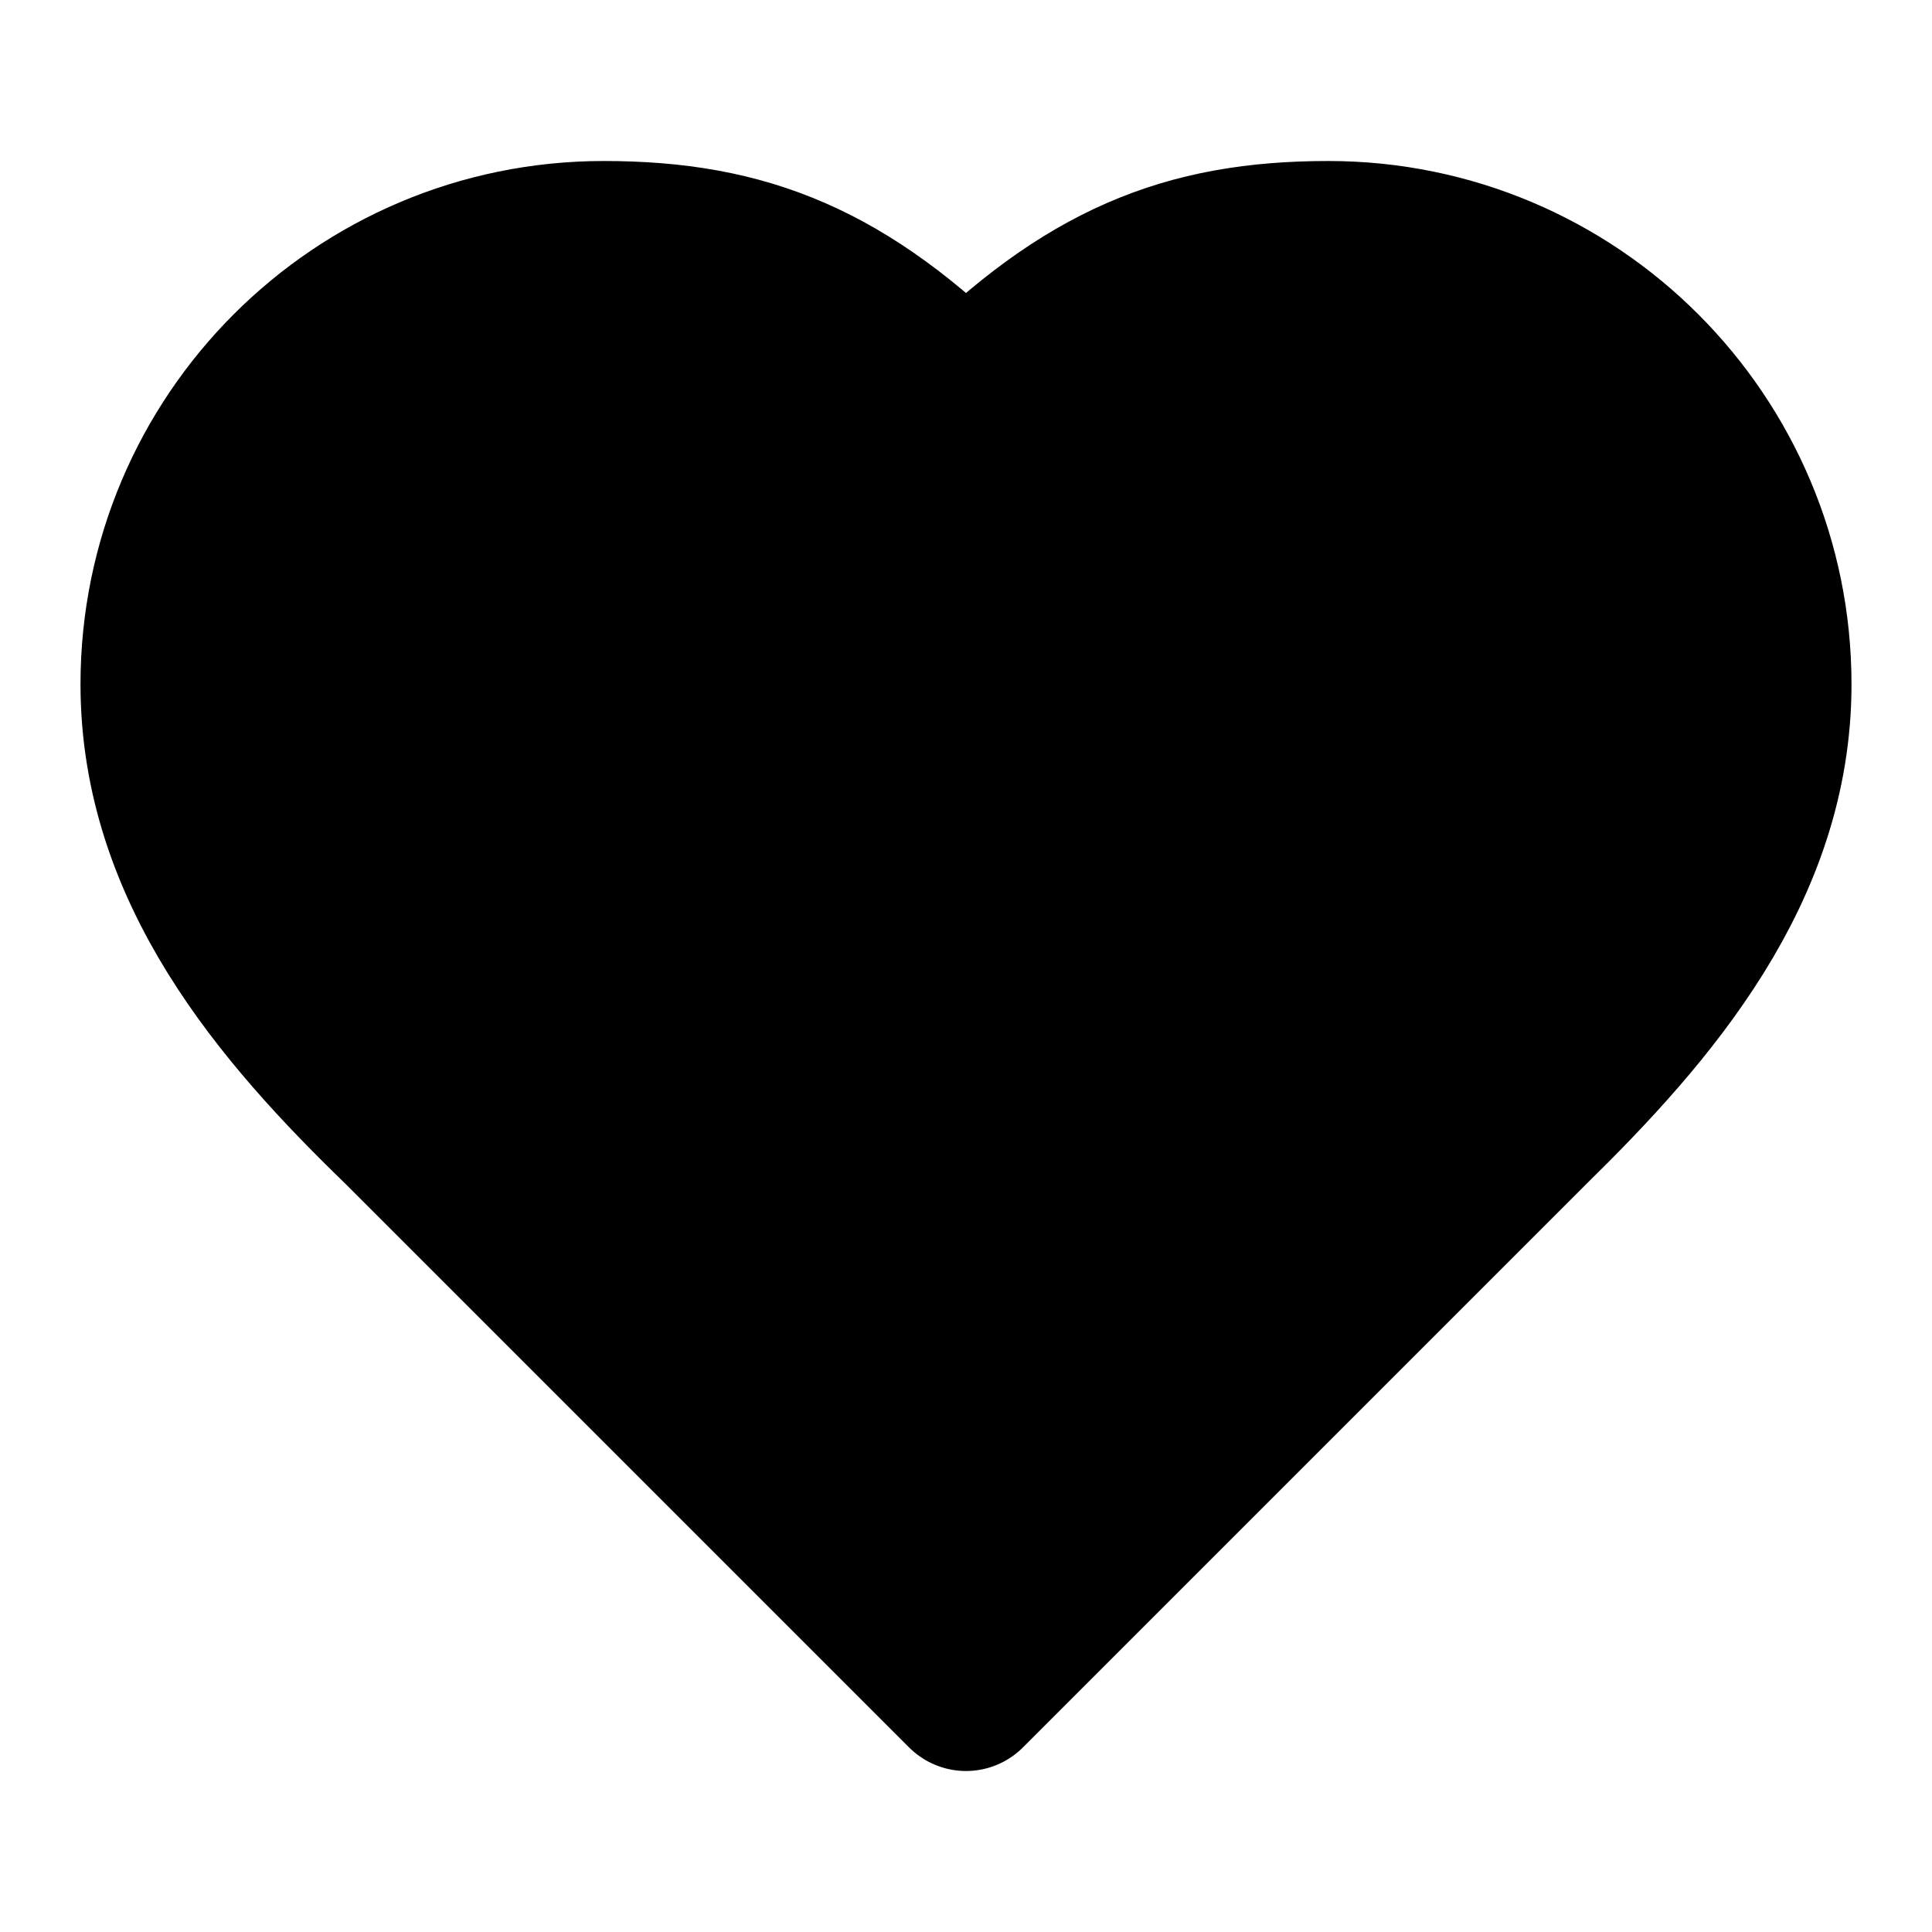
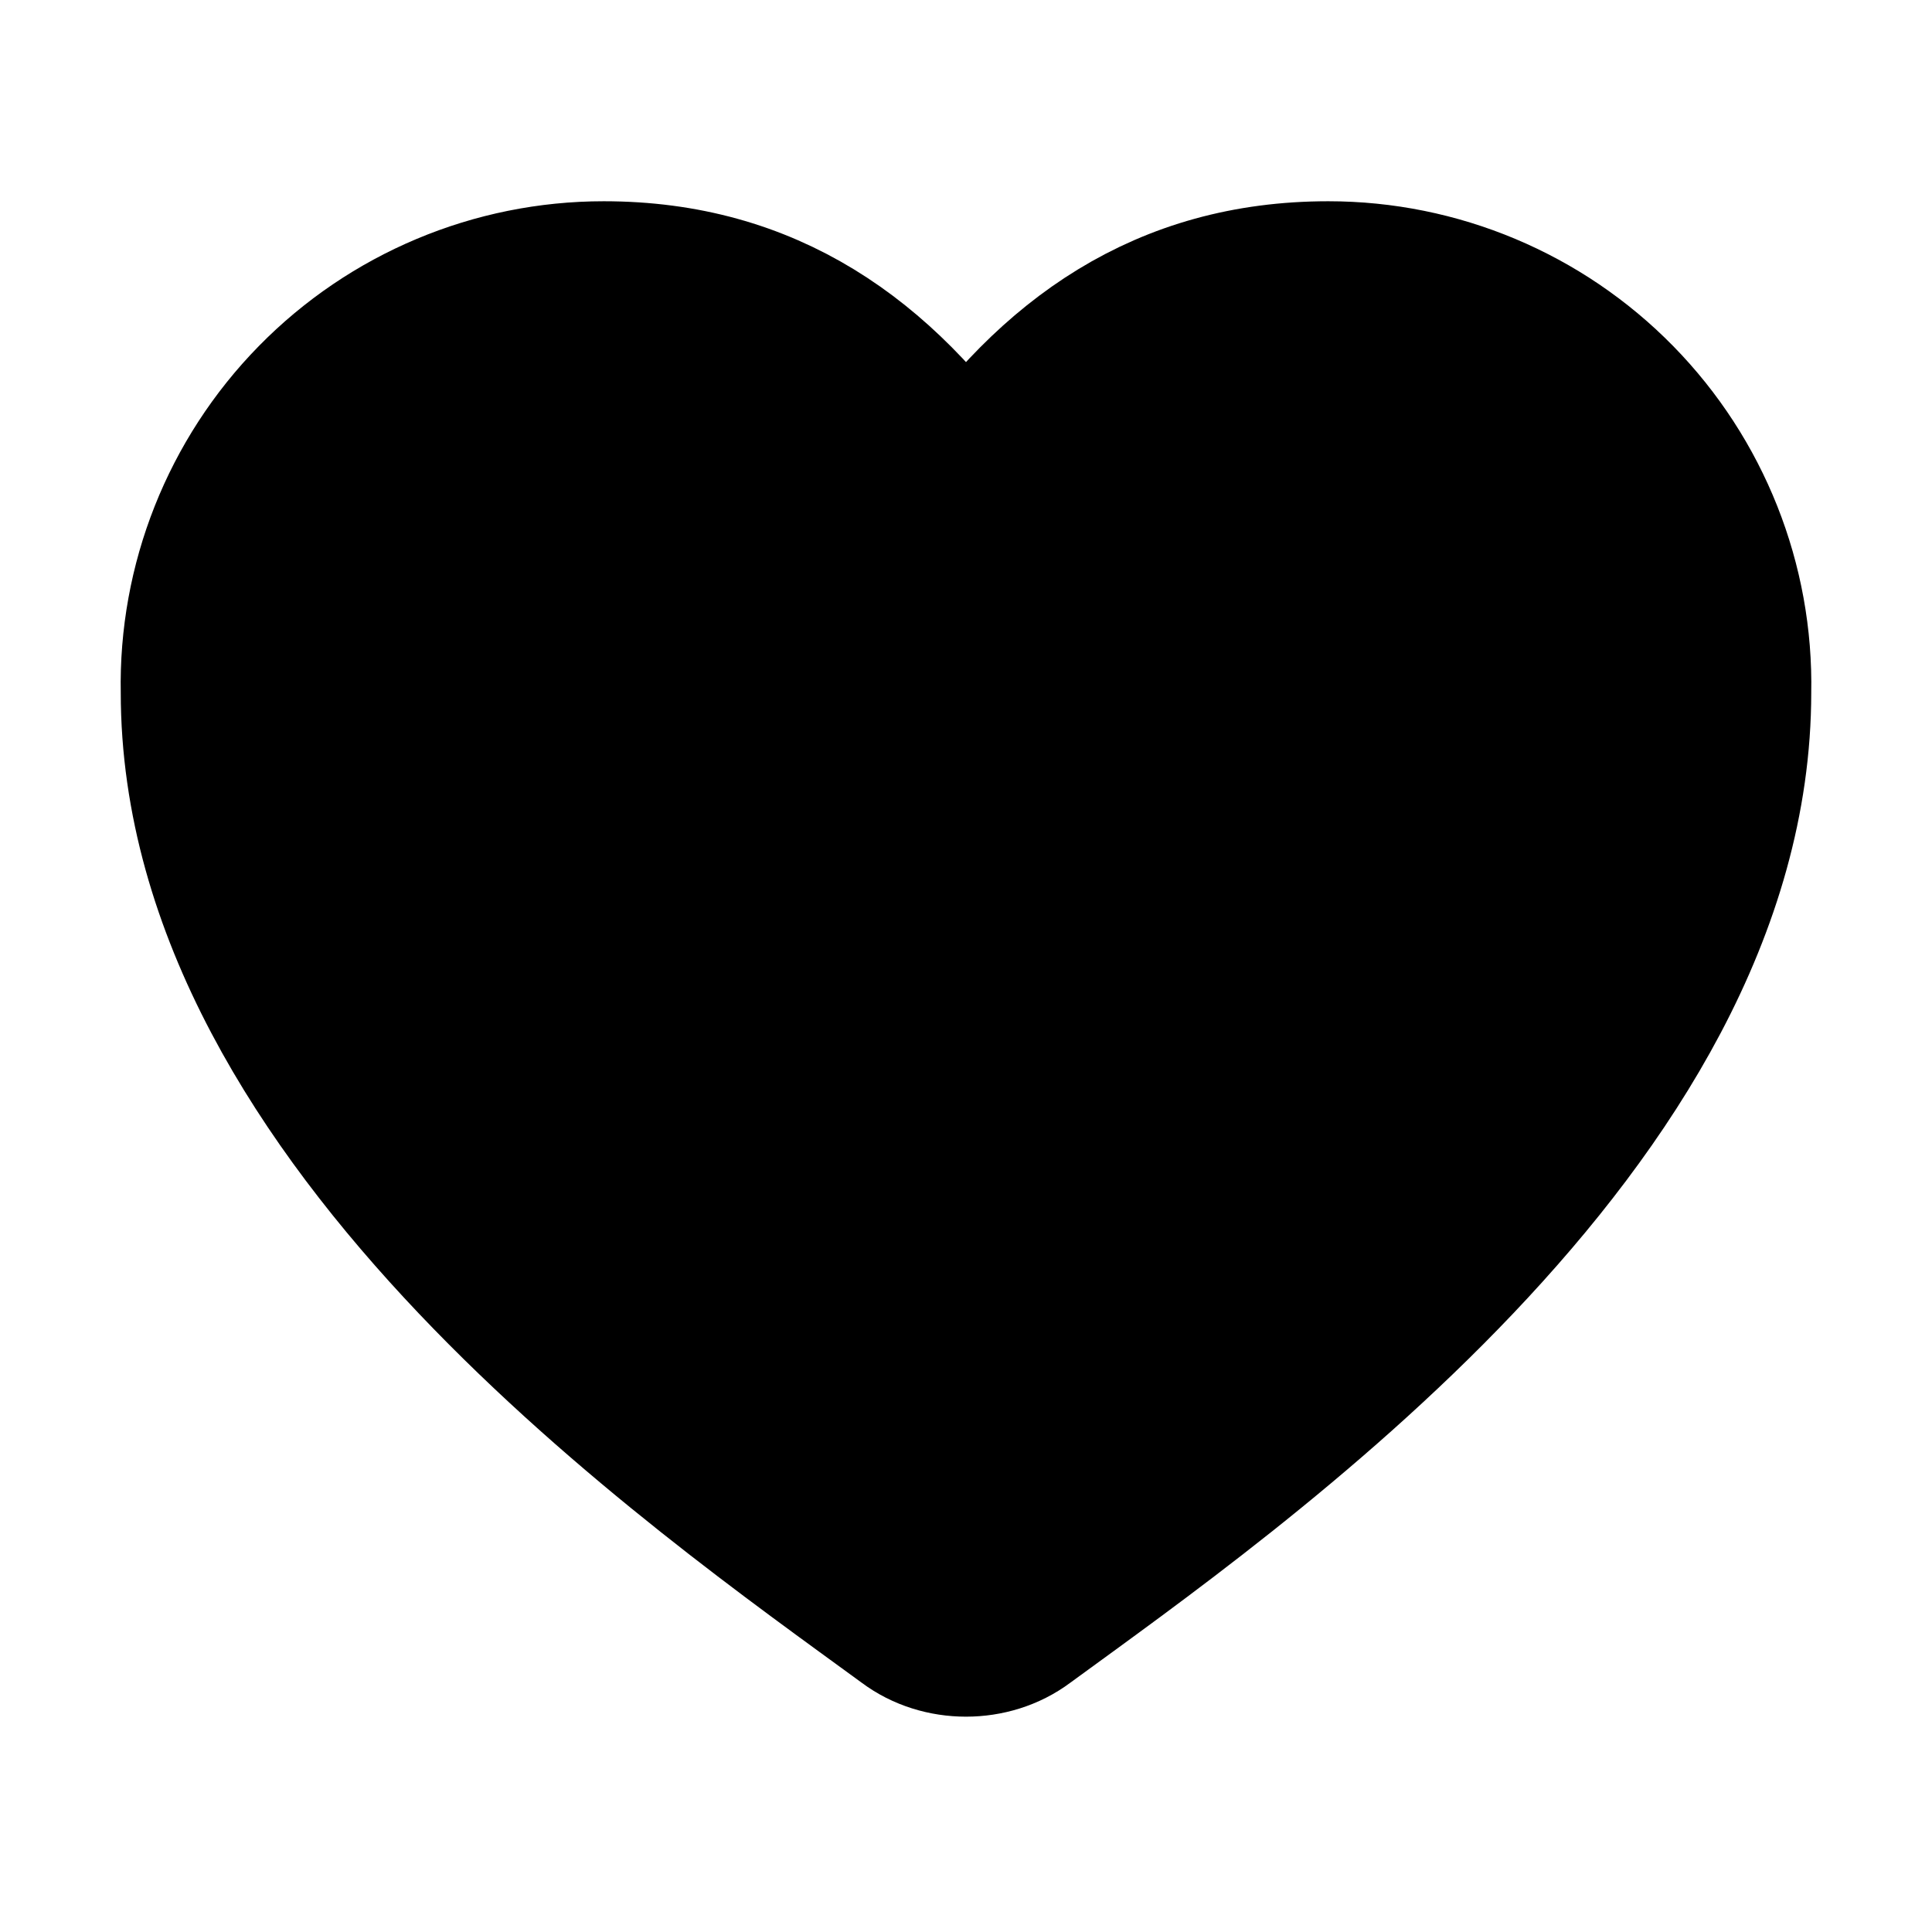
<svg xmlns="http://www.w3.org/2000/svg" width="24" height="24" viewBox="0 0 24 24" fill="none" stroke="currentColor" stroke-width="2" stroke-linecap="round" stroke-linejoin="round">
-   <path fill="currentColor" d="M19 14c1.49-1.46 3-3.21 3-5.5A5.5 5.5 0 0 0 16.5 3c-1.76 0-3 .5-4.5 2-1.5-1.5-2.74-2-4.5-2A5.5 5.5 0 0 0 2 8.5c0 2.3 1.5 4.05 3 5.5l7 7Z" />
+   <path fill="currentColor" d="M12.7 20.1c-.4.3-1 .3-1.4 0C8.7 18.2 2.5 13.9 2.5 8.6a5 5 0 0 1 5-5.1c2 0 3.4 1 4.5 2.6 1.1-1.6 2.5-2.6 4.5-2.6a5 5 0 0 1 5 5.1c0 5.3-6.2 9.6-8.8 11.5Z" />
</svg>
